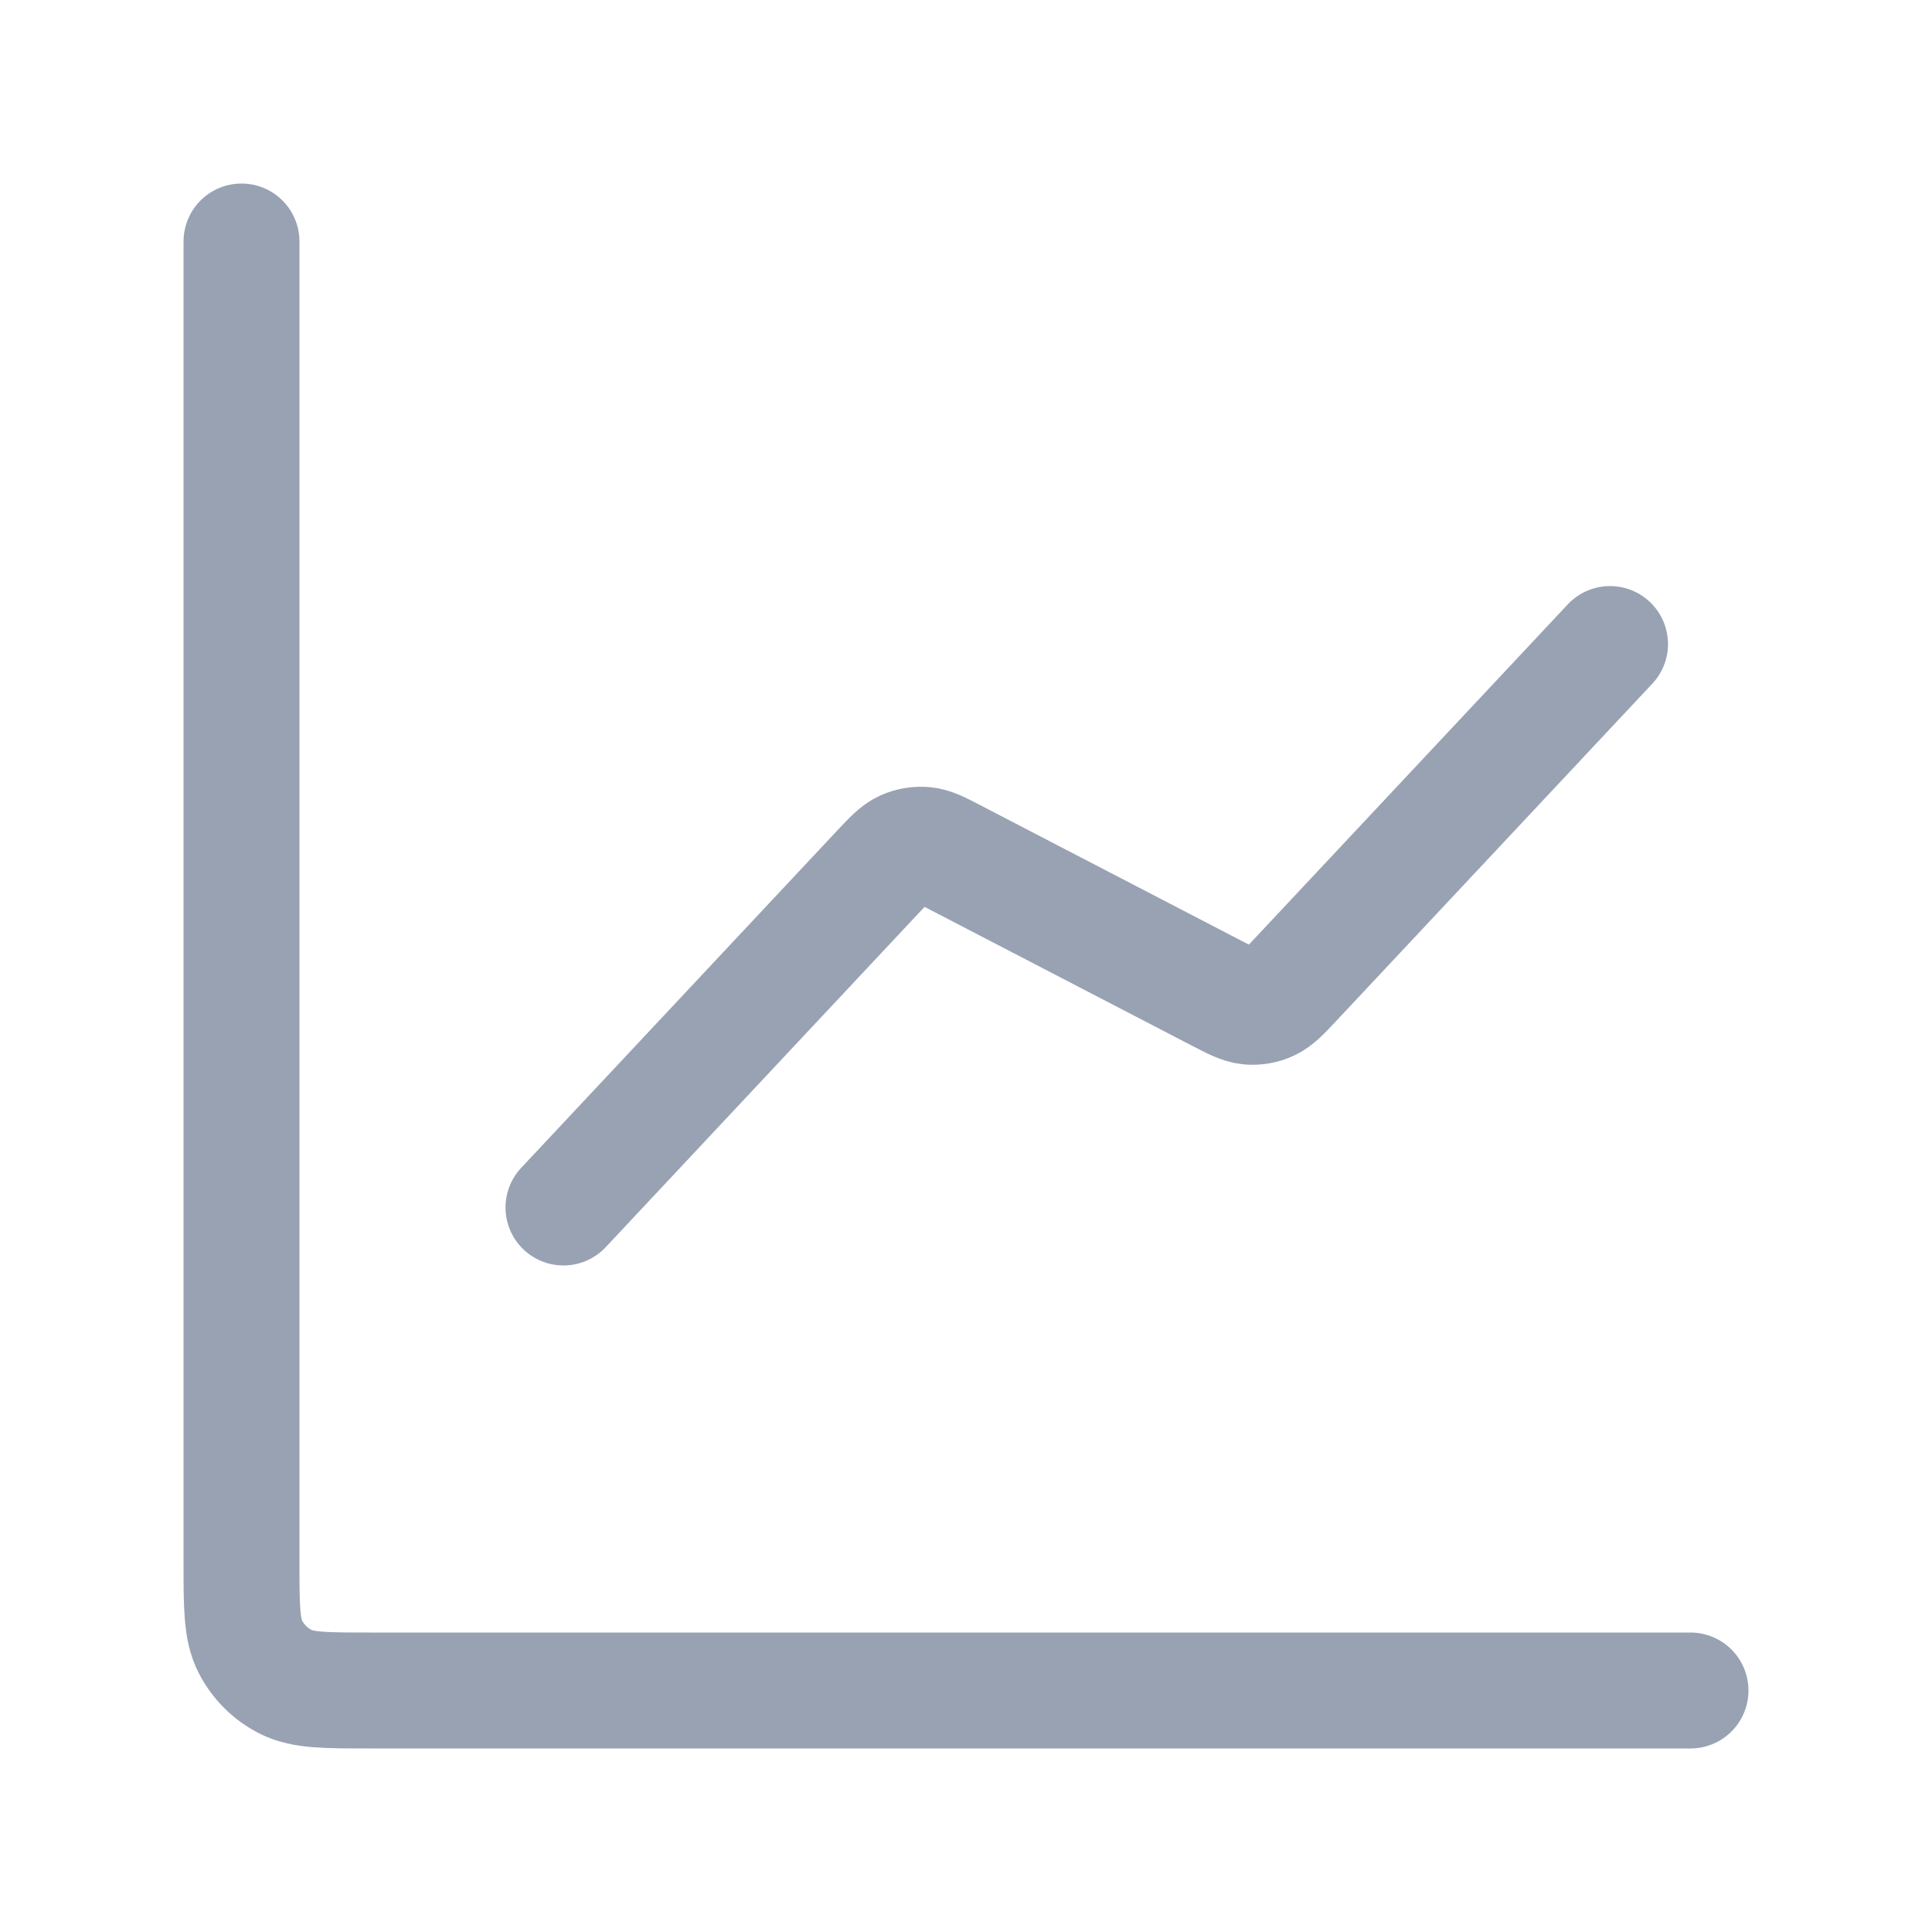
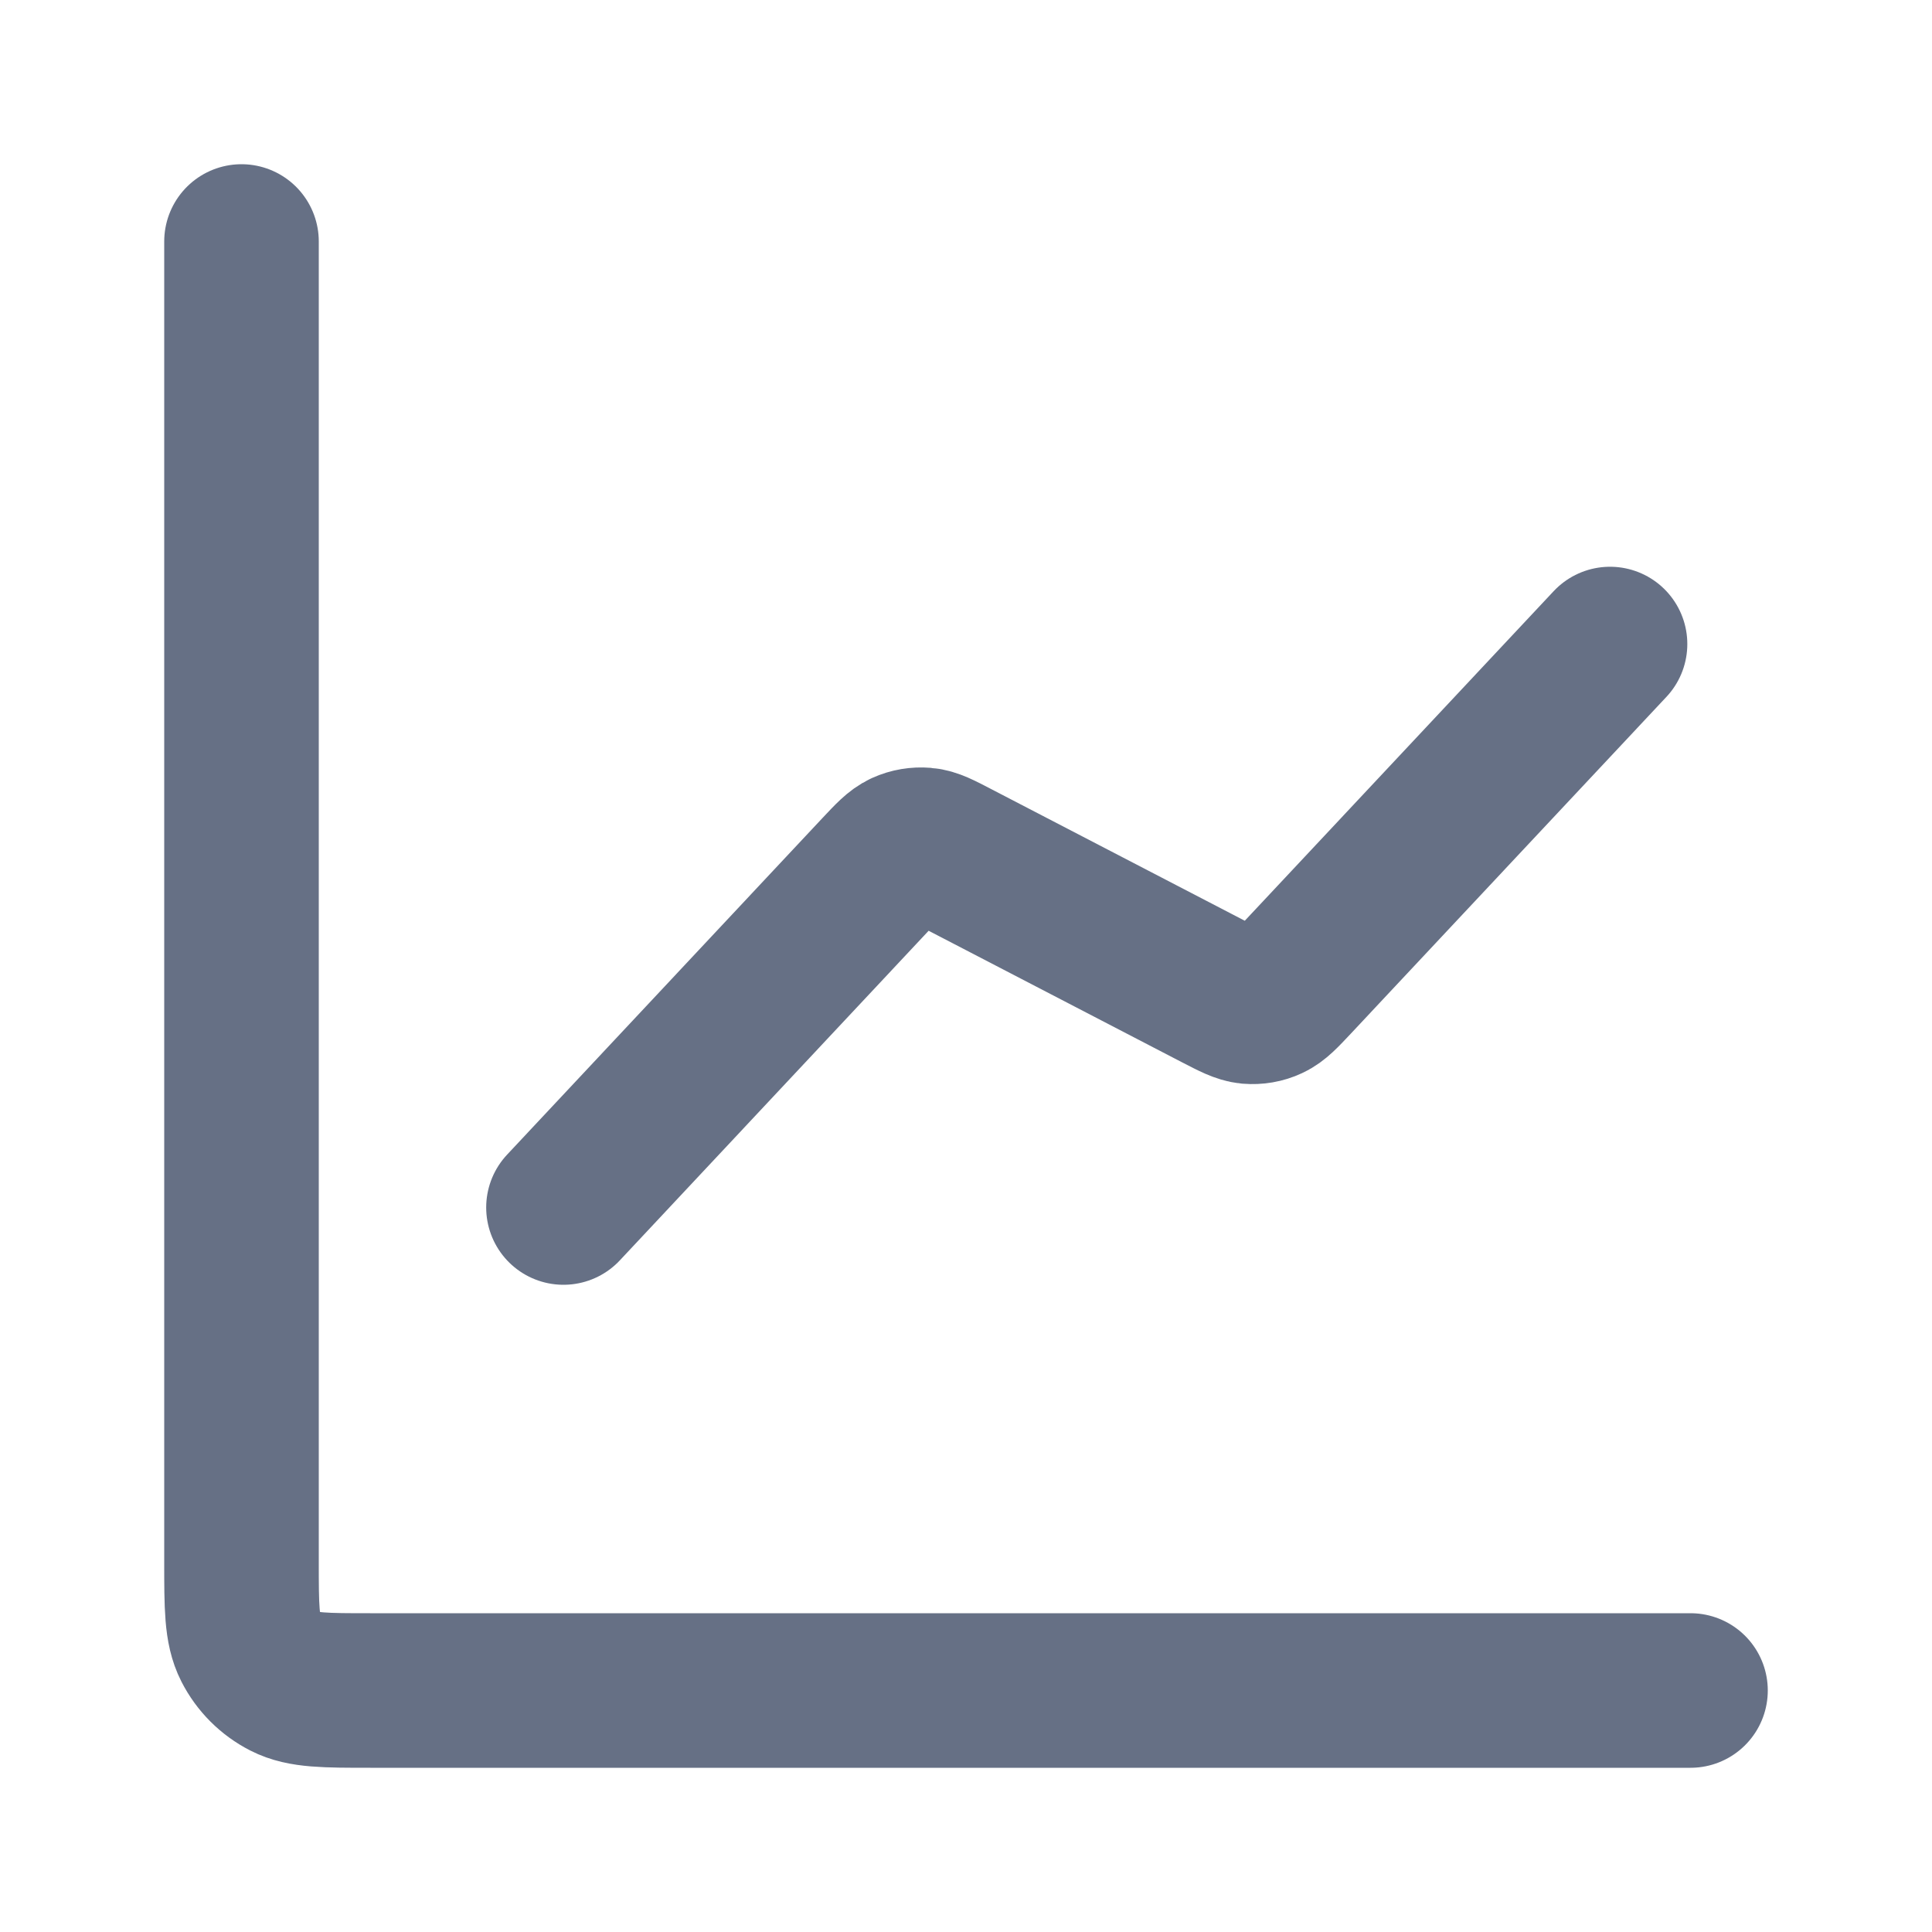
<svg xmlns="http://www.w3.org/2000/svg" width="20" height="20" viewBox="0 0 20 20" fill="none">
-   <path d="M17.5 17.5H3.833C3.367 17.5 3.133 17.5 2.955 17.409C2.798 17.329 2.671 17.202 2.591 17.045C2.5 16.867 2.5 16.633 2.5 16.167V2.5M16.667 6.667L13.401 10.152C13.277 10.284 13.215 10.35 13.141 10.384C13.075 10.415 13.002 10.427 12.93 10.421C12.848 10.413 12.768 10.371 12.607 10.288L9.893 8.879C9.732 8.795 9.652 8.753 9.57 8.746C9.498 8.74 9.425 8.752 9.359 8.782C9.285 8.816 9.223 8.882 9.099 9.014L5.833 12.5" stroke="#98A2B3" stroke-width="1.2" stroke-linecap="round" stroke-linejoin="round" />
+   <path d="M17.5 17.5H3.833C3.367 17.5 3.133 17.5 2.955 17.409C2.798 17.329 2.671 17.202 2.591 17.045C2.5 16.867 2.5 16.633 2.5 16.167V2.5M16.667 6.667L13.401 10.152C13.277 10.284 13.215 10.35 13.141 10.384C13.075 10.415 13.002 10.427 12.93 10.421C12.848 10.413 12.768 10.371 12.607 10.288L9.893 8.879C9.732 8.795 9.652 8.753 9.57 8.746C9.498 8.74 9.425 8.752 9.359 8.782C9.285 8.816 9.223 8.882 9.099 9.014L5.833 12.5" stroke="#667085" stroke-width="1.6" stroke-linecap="round" stroke-linejoin="round" />
</svg>
